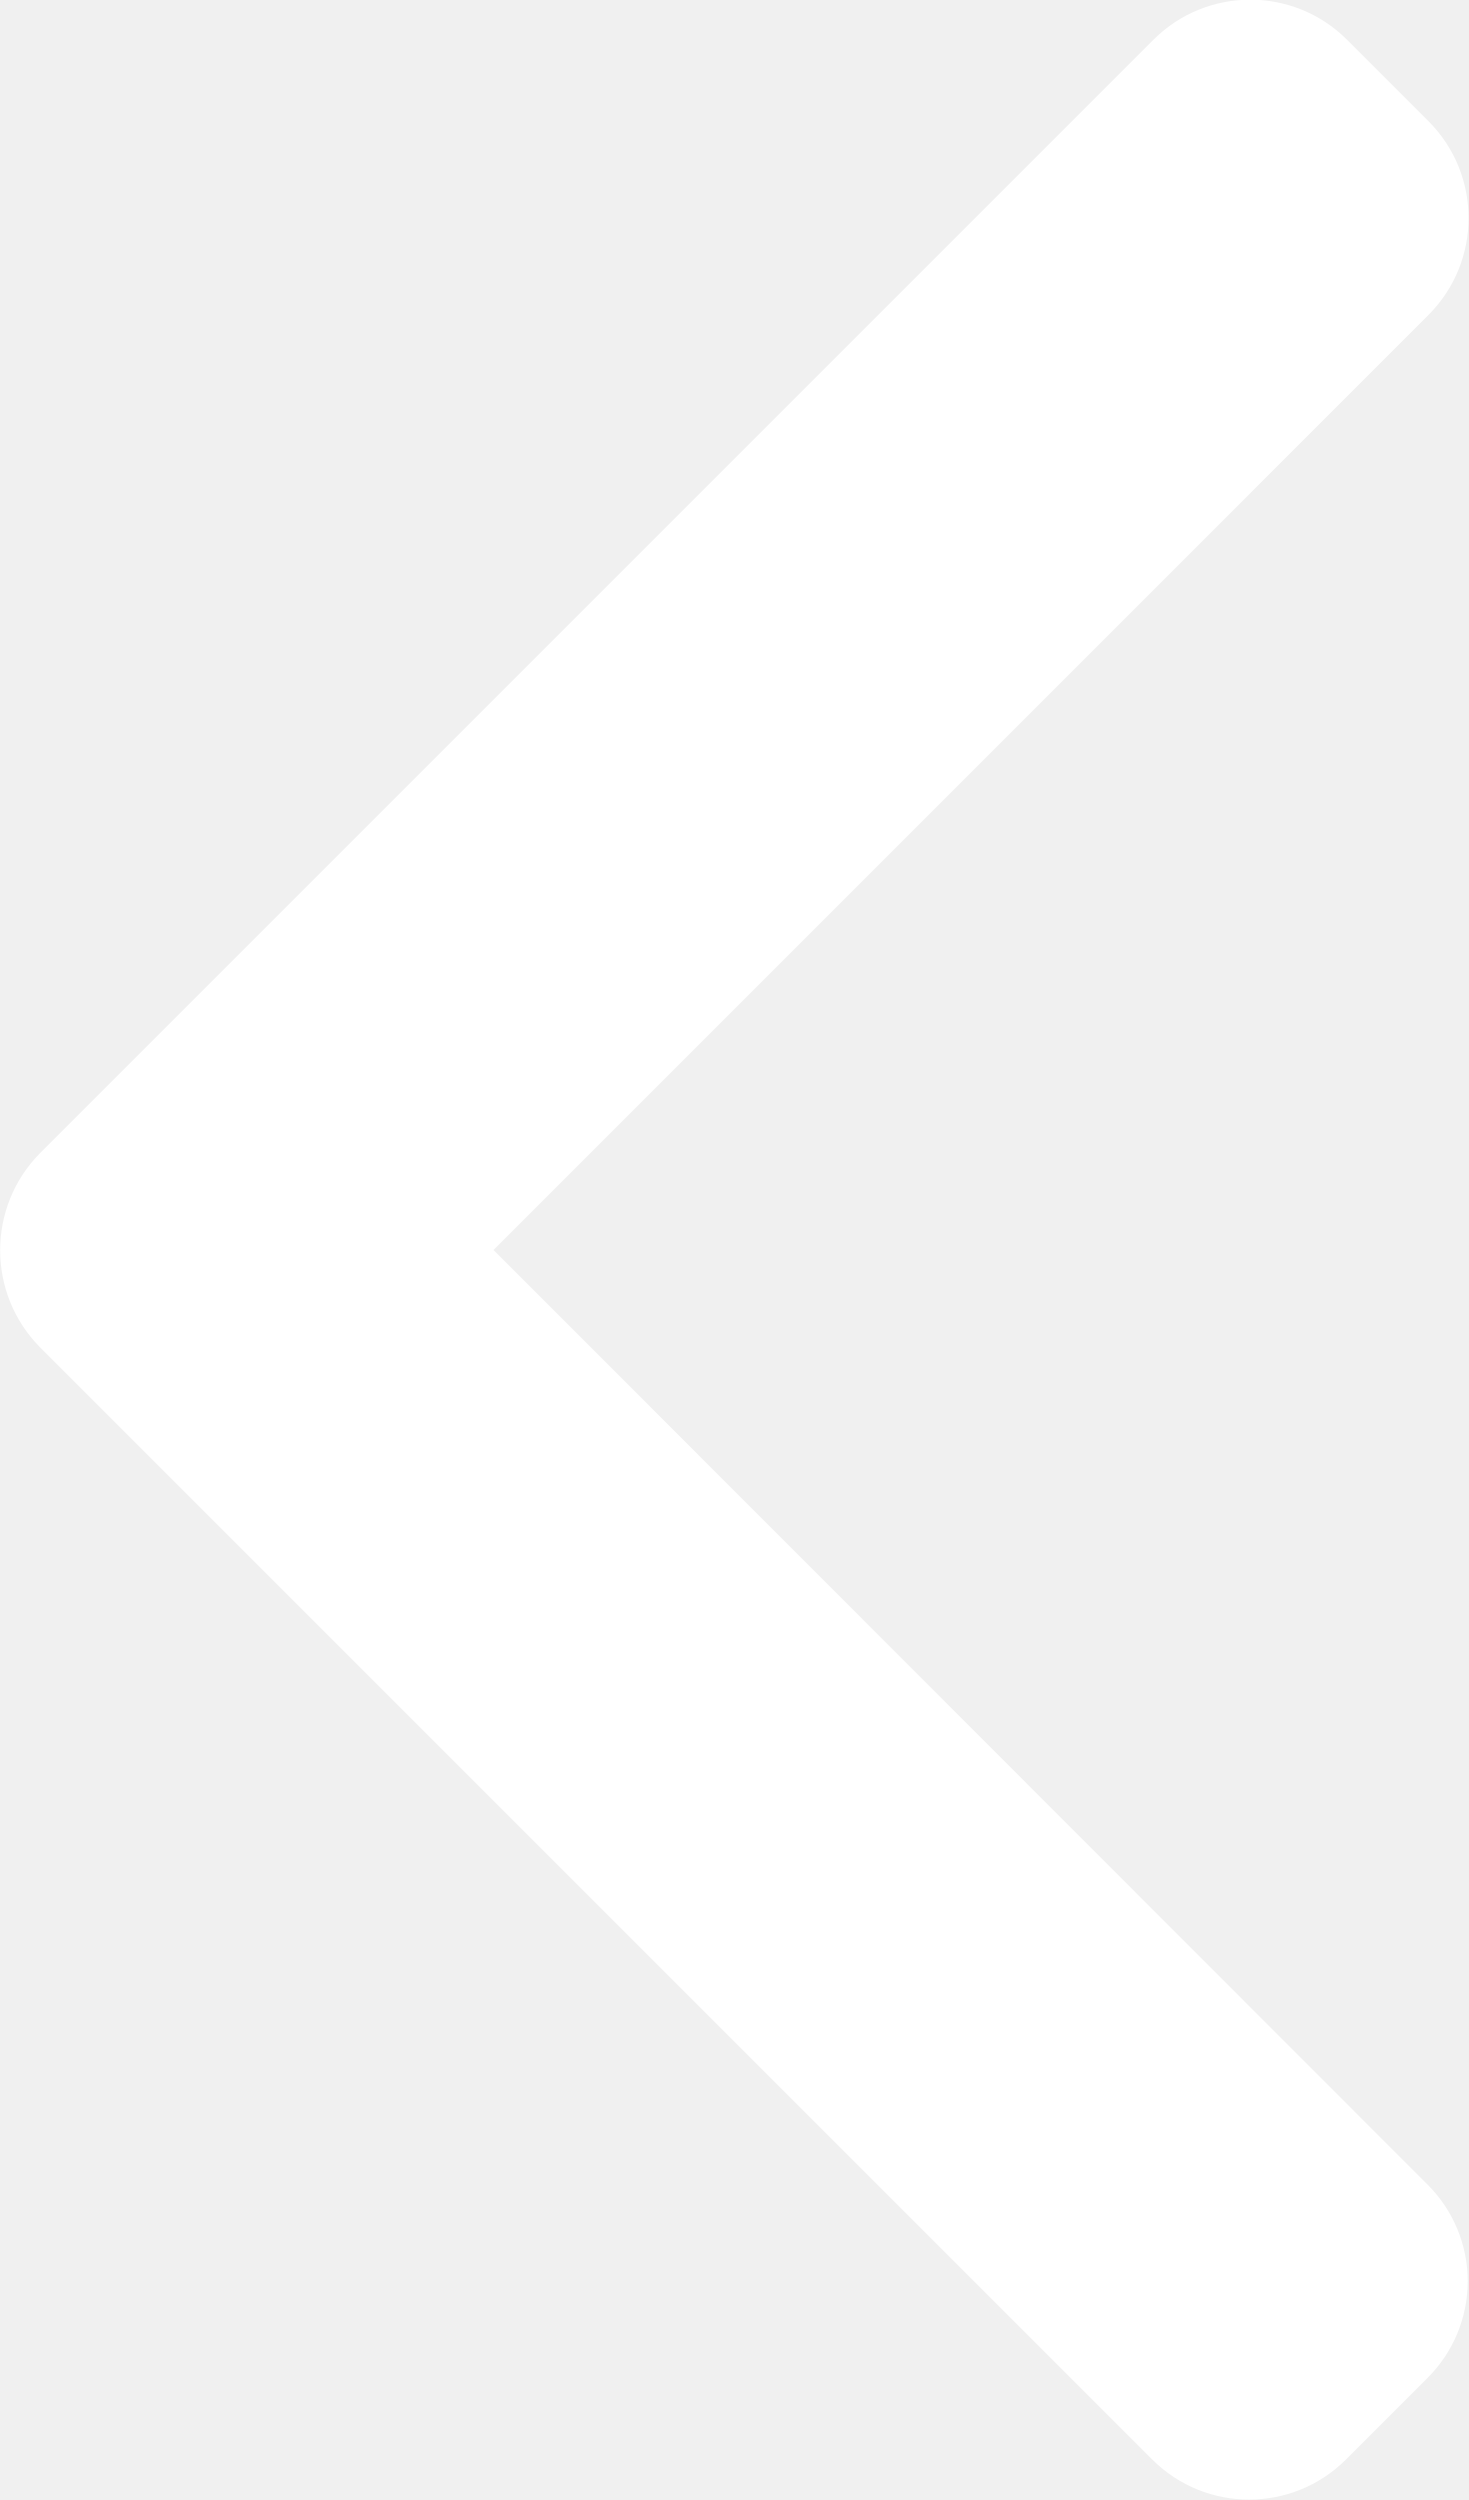
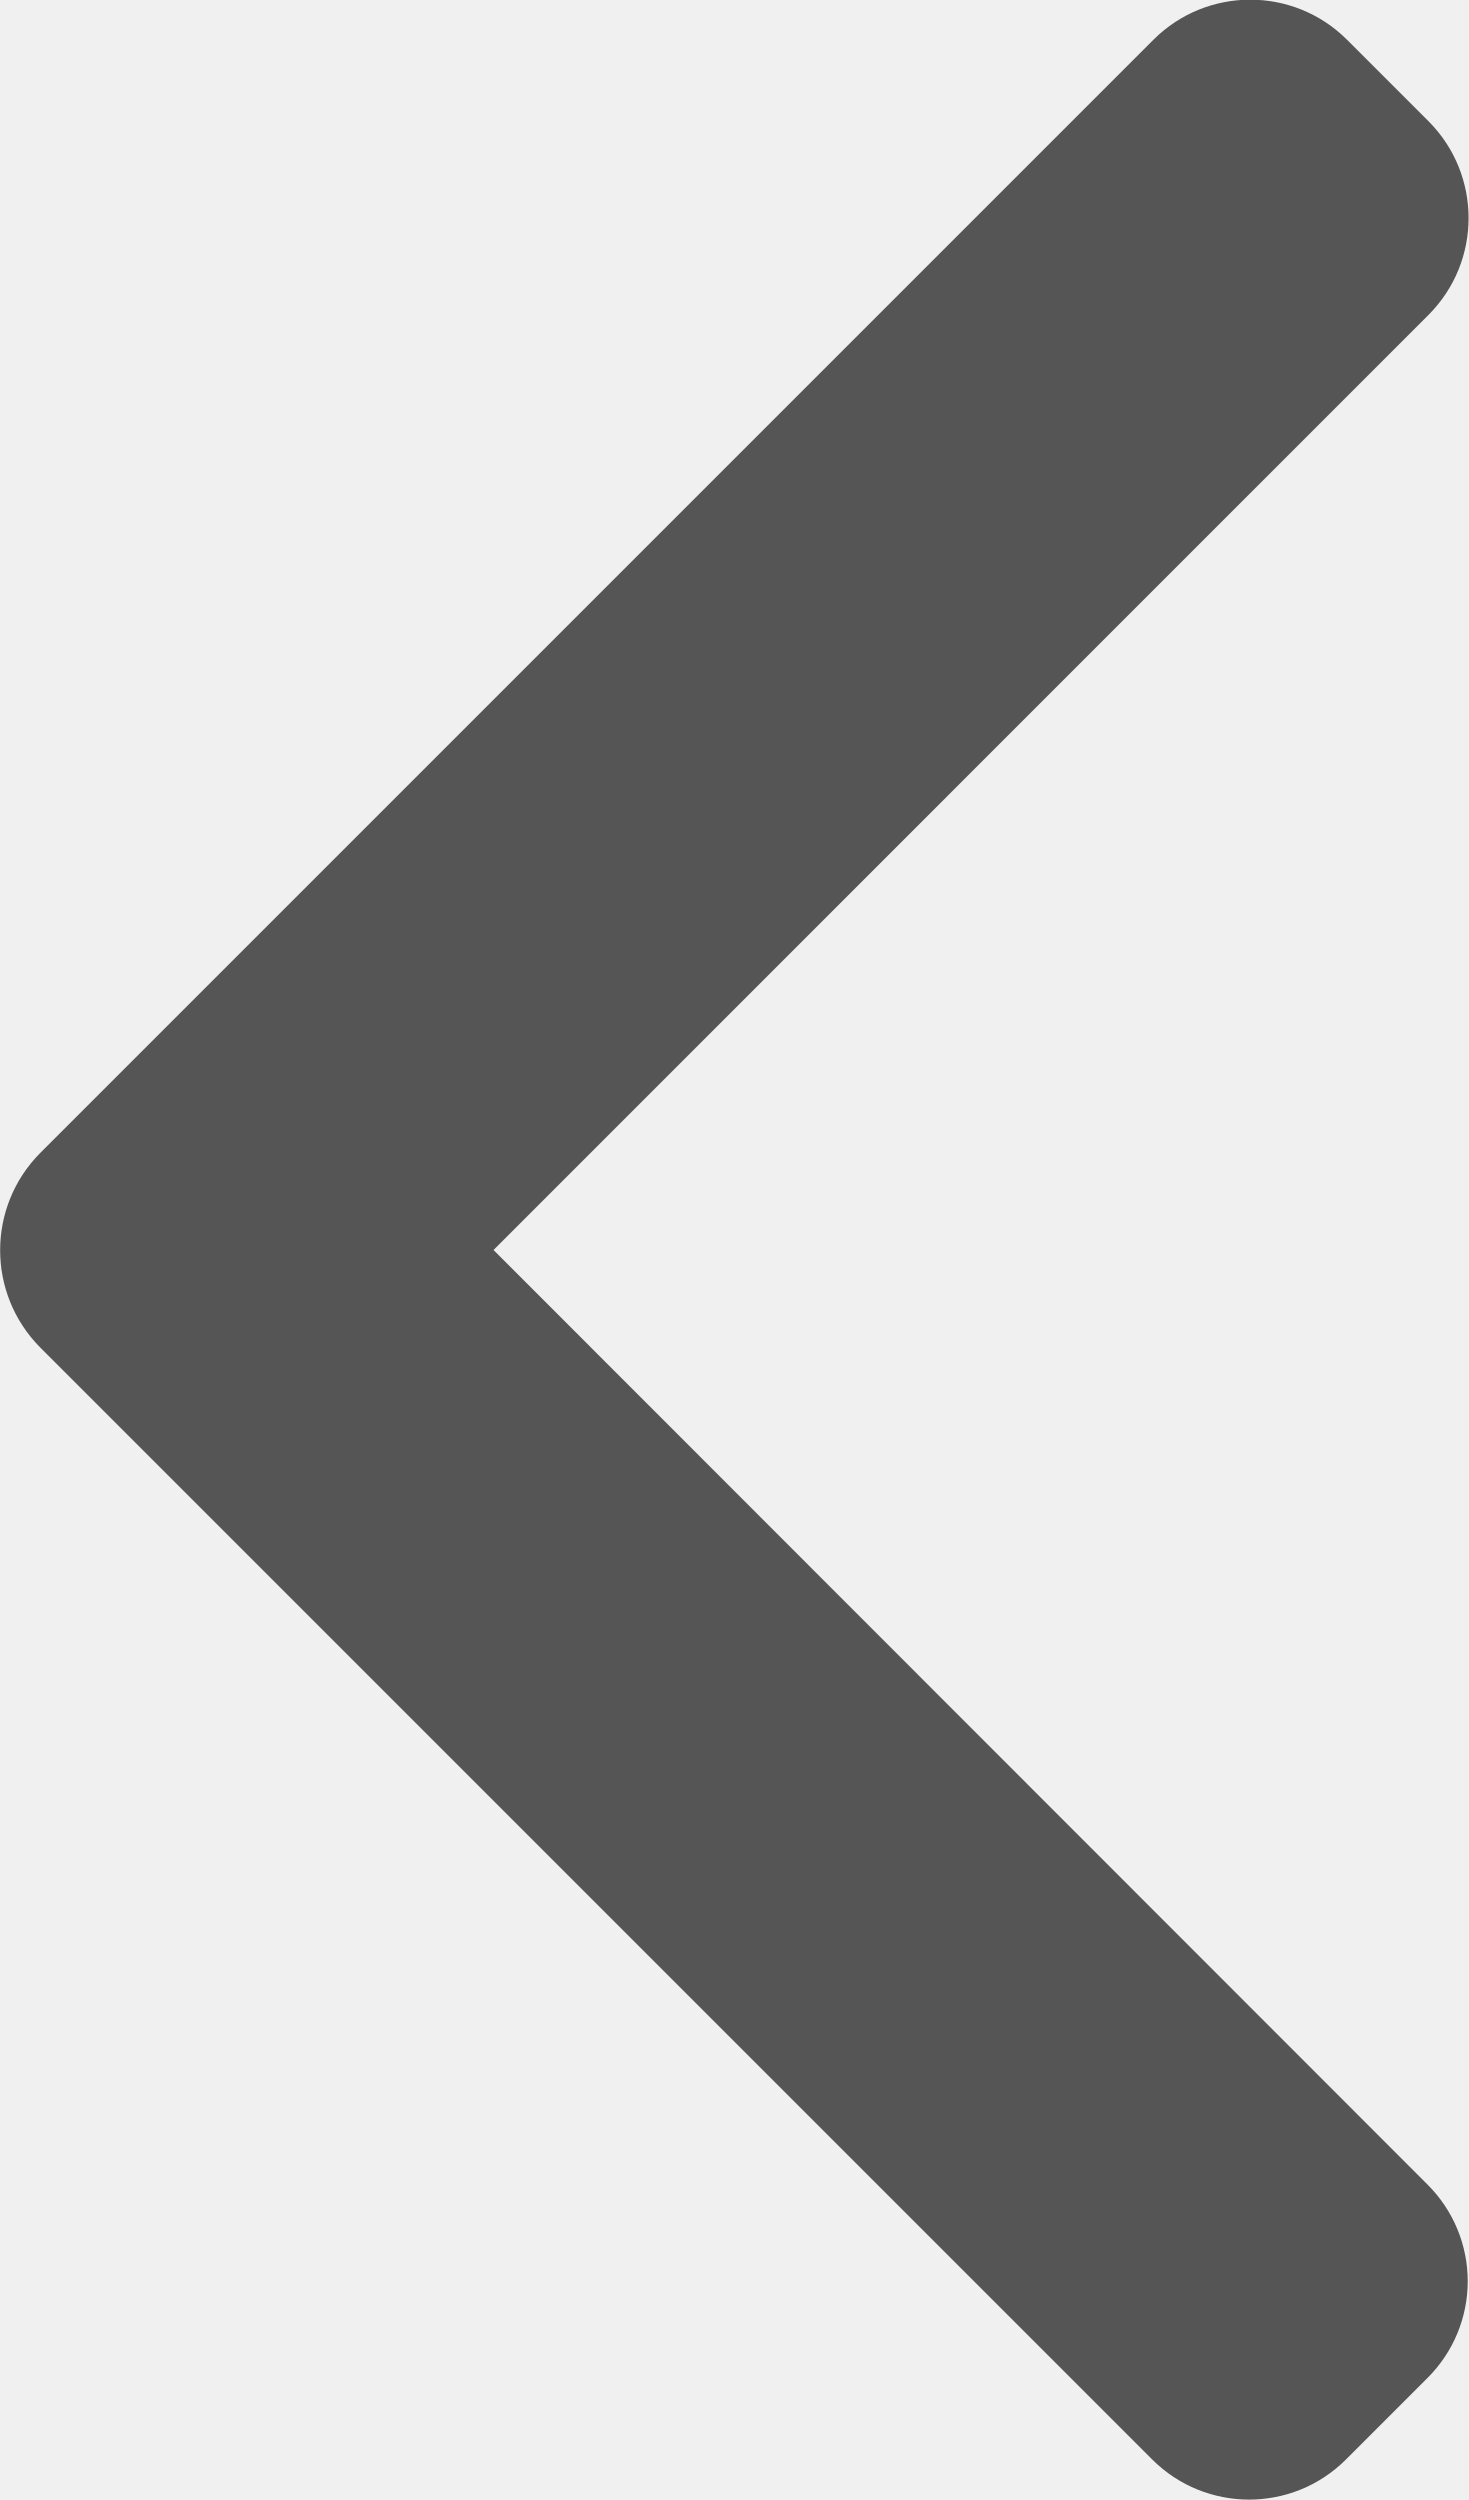
<svg xmlns="http://www.w3.org/2000/svg" width="12.925" height="22" viewBox="0 0 12.925 22">
  <g id="left-arrow_2_" data-name="left-arrow (2)" transform="translate(-101.48)">
    <g id="Group_558" data-name="Group 558" transform="translate(101.48 0)">
-       <path id="Path_3431" data-name="Path 3431" d="M105.823,11l8.23-8.231a1.206,1.206,0,0,0,0-1.7l-.721-.721a1.205,1.205,0,0,0-1.7,0l-9.8,9.8a1.215,1.215,0,0,0,0,1.708l9.79,9.79a1.206,1.206,0,0,0,1.7,0l.721-.721a1.2,1.2,0,0,0,0-1.7Z" transform="translate(-101.48 0)" fill="#FFFFFF" />
+       <path id="Path_3431" data-name="Path 3431" d="M105.823,11l8.23-8.231a1.206,1.206,0,0,0,0-1.7l-.721-.721a1.205,1.205,0,0,0-1.7,0l-9.8,9.8a1.215,1.215,0,0,0,0,1.708l9.79,9.79a1.206,1.206,0,0,0,1.7,0l.721-.721a1.2,1.2,0,0,0,0-1.7Z" transform="translate(-101.48 0)" fill="#555555" />
    </g>
  </g>
</svg>
